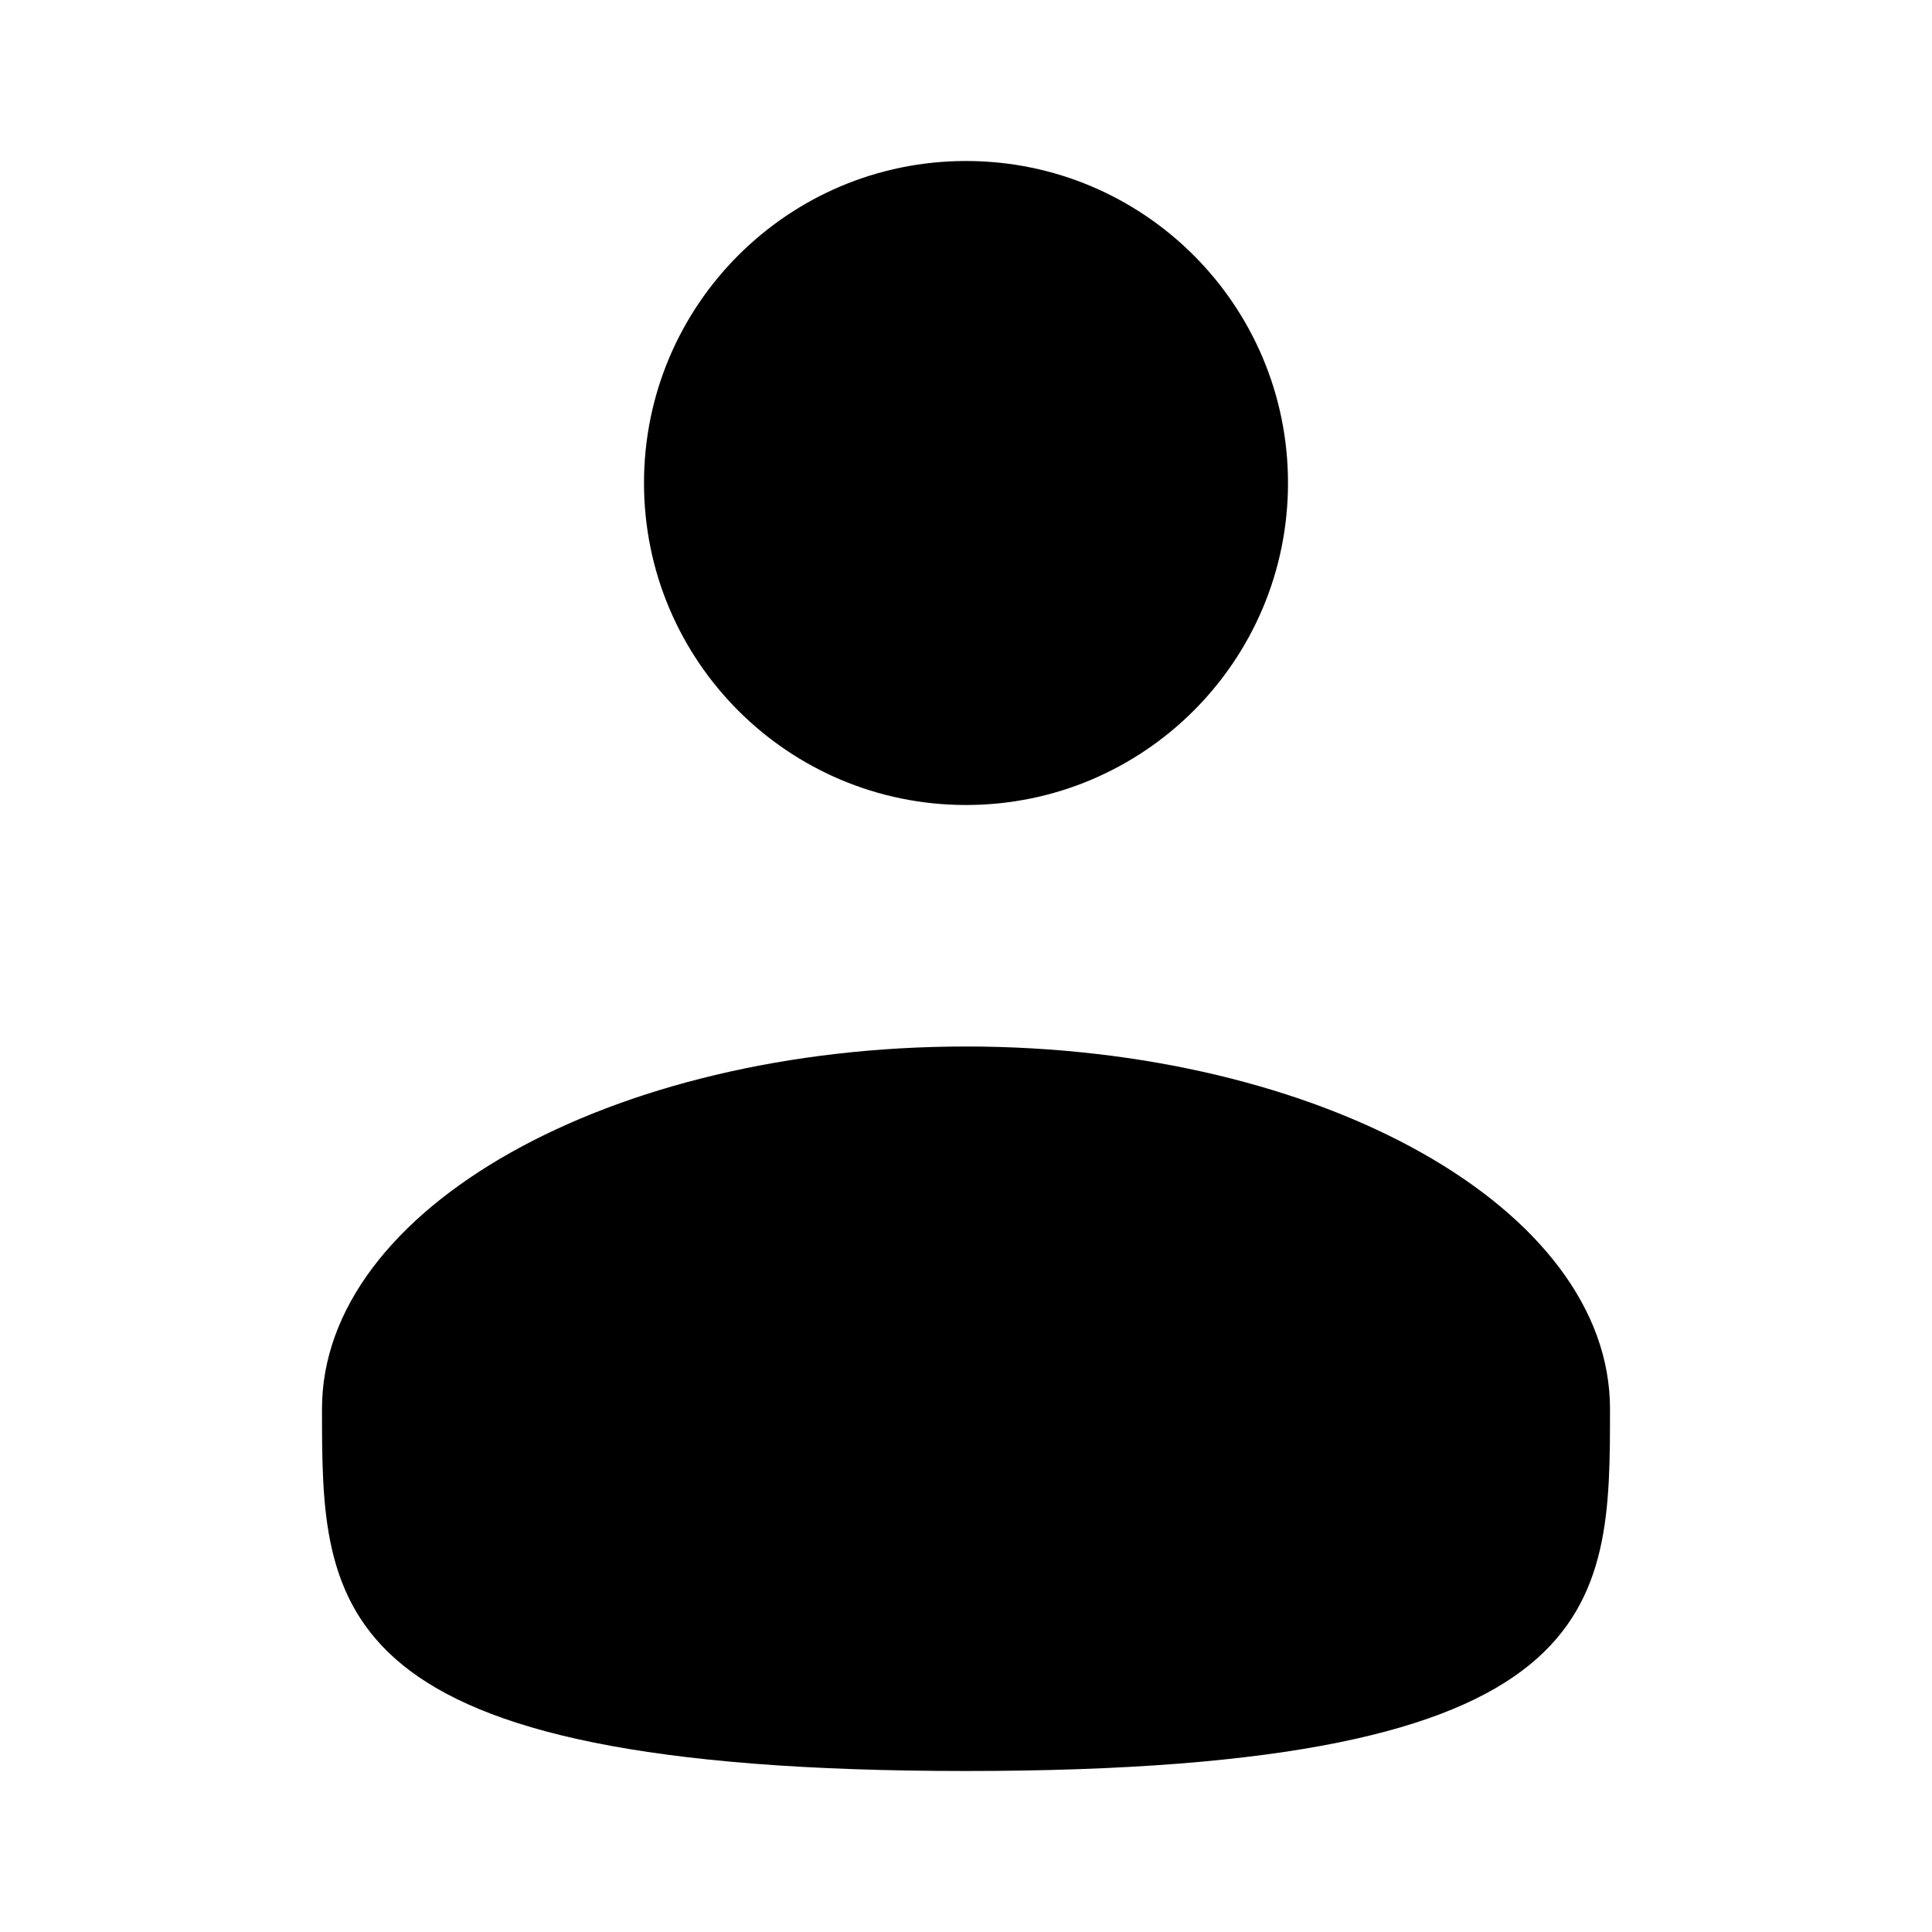
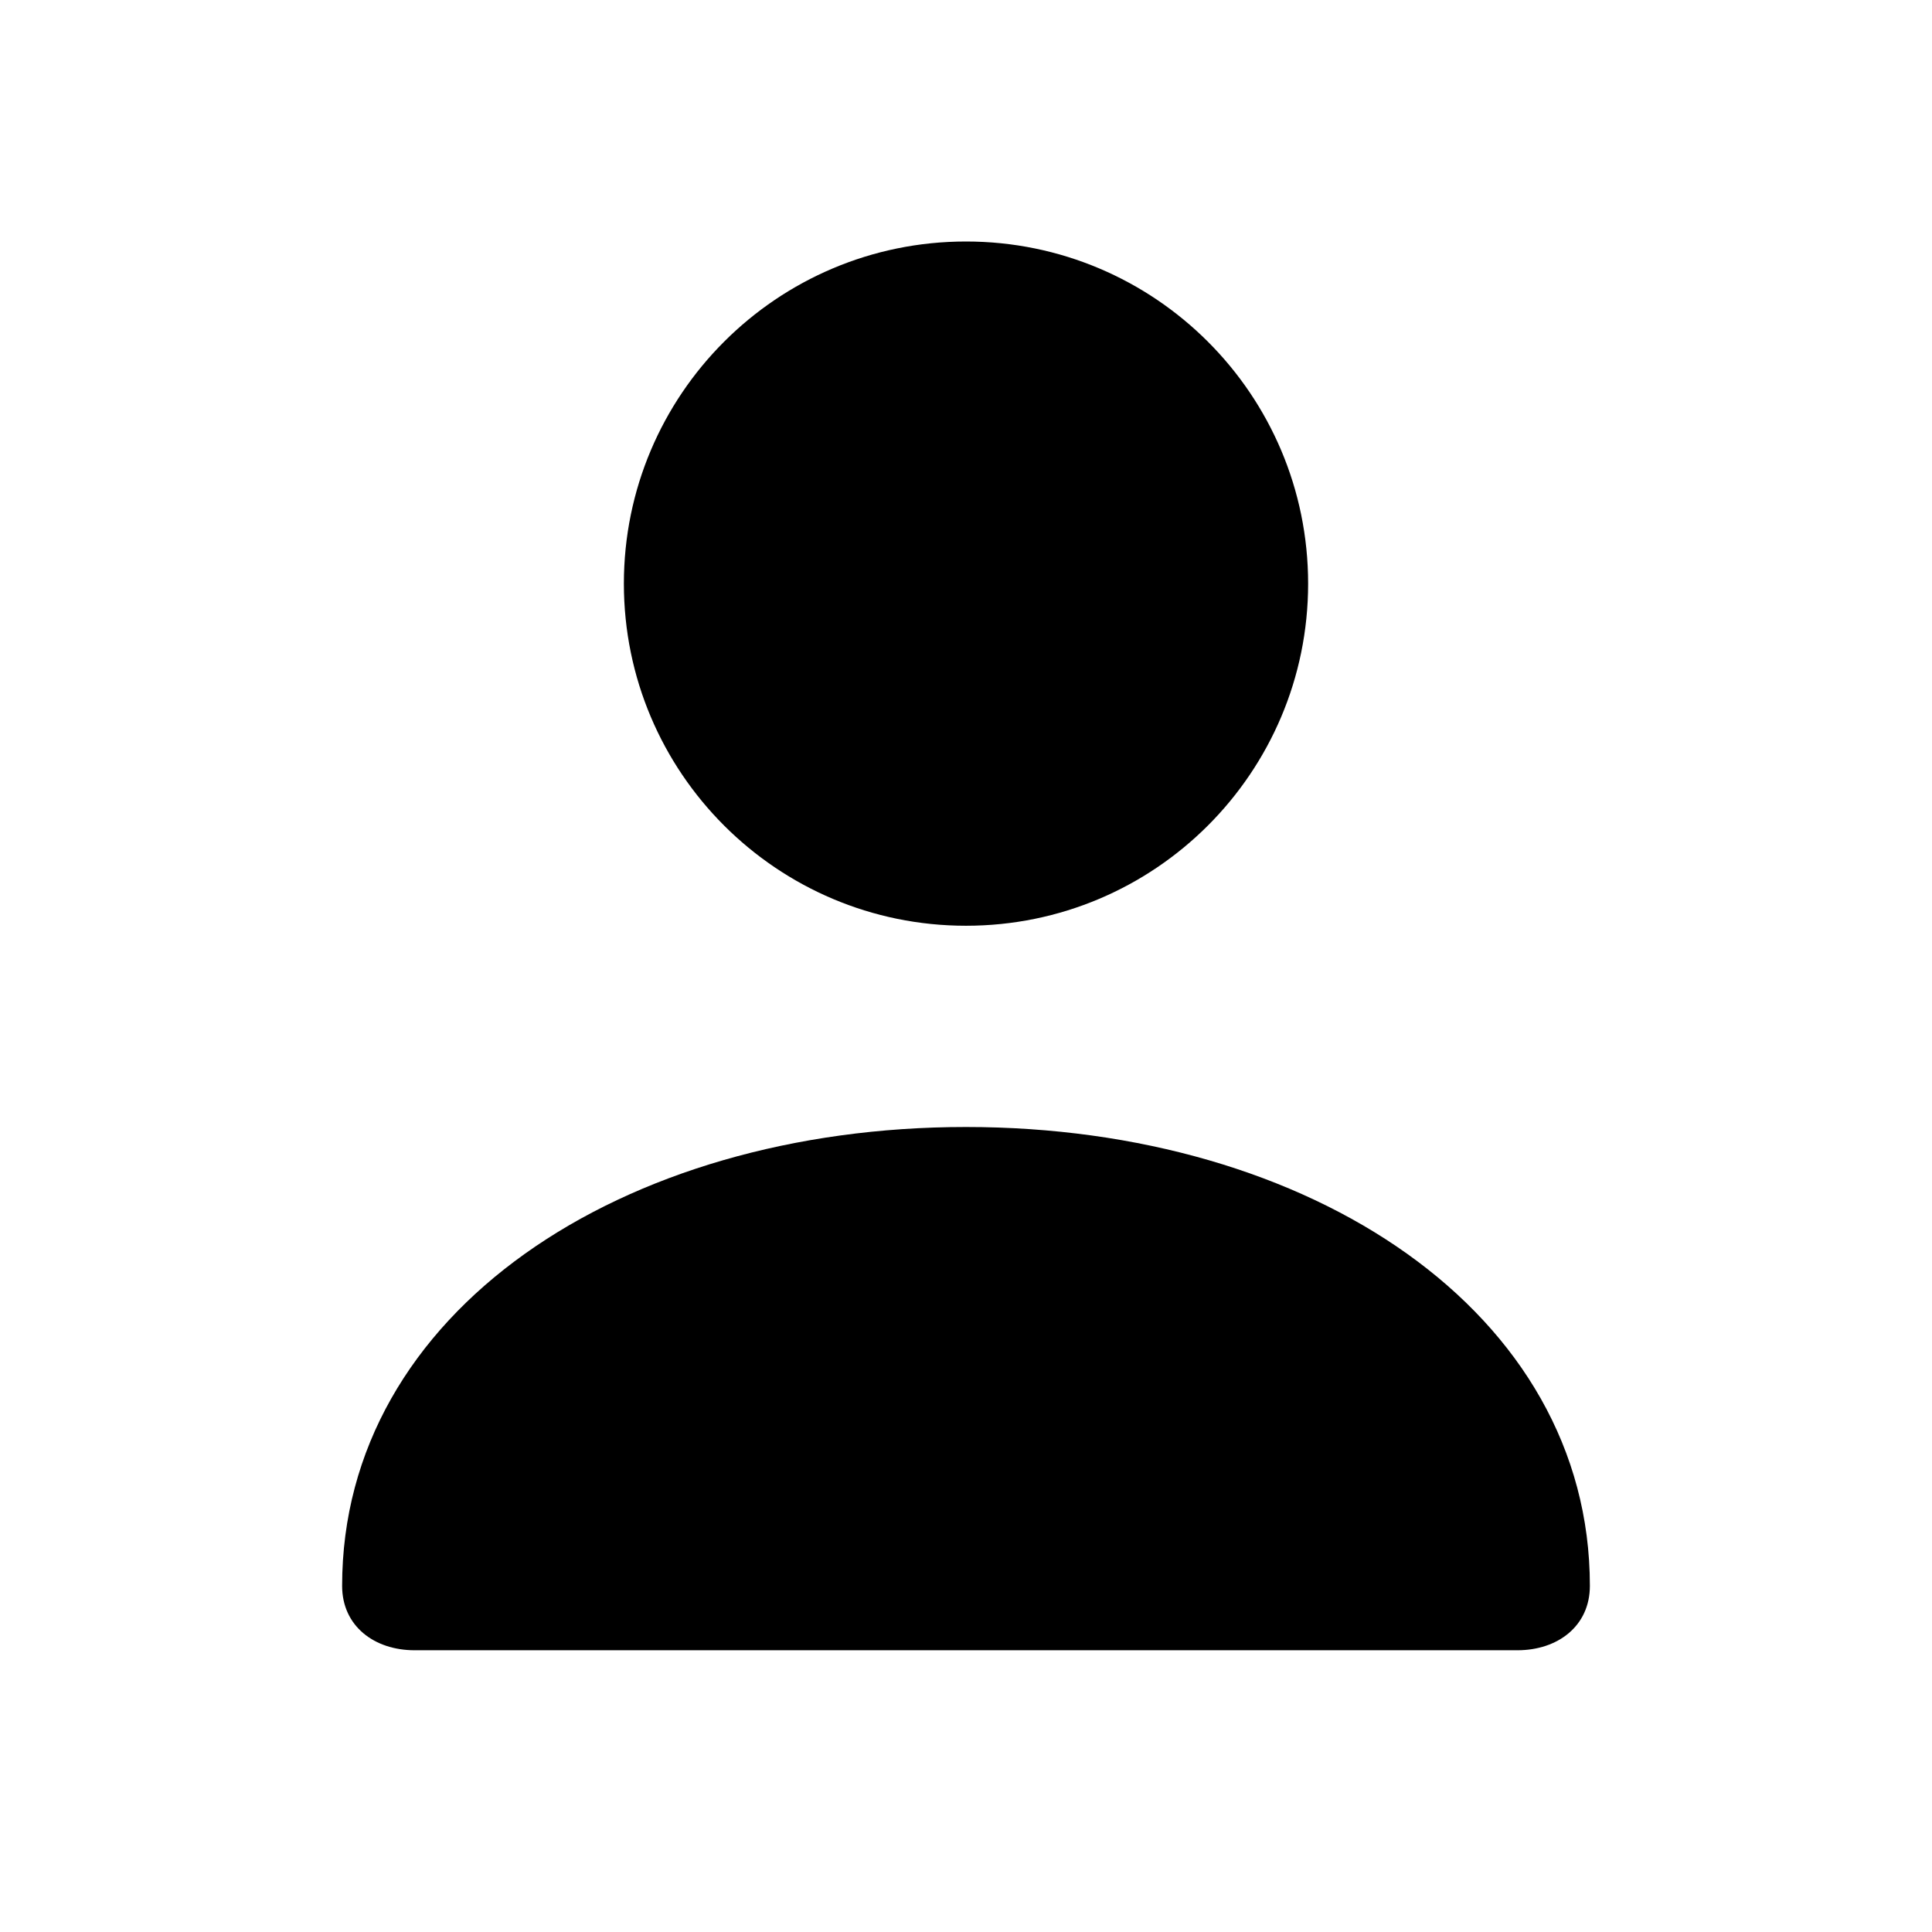
<svg xmlns="http://www.w3.org/2000/svg" viewBox="0 0 24 24">
  <g fill="currentColor">
-     <circle cx="12" cy="6" r="4" />
-     <path d="M20 17.5C20 19.985 20 22 12 22C4 22 4 19.985 4 17.5C4 15.015 7.582 13 12 13C16.418 13 20 15.015 20 17.5Z" />
+     <circle cx="12" cy="7.25" r="4.25" />
+     <path d="M4.25 19.7c0-3.4 3.47-5.7 7.75-5.7s7.75 2.3 7.75 5.7c0 .5-.4.8-.9.8H5.15c-.5 0-.9-.3-.9-.8Z" />
  </g>
</svg>
